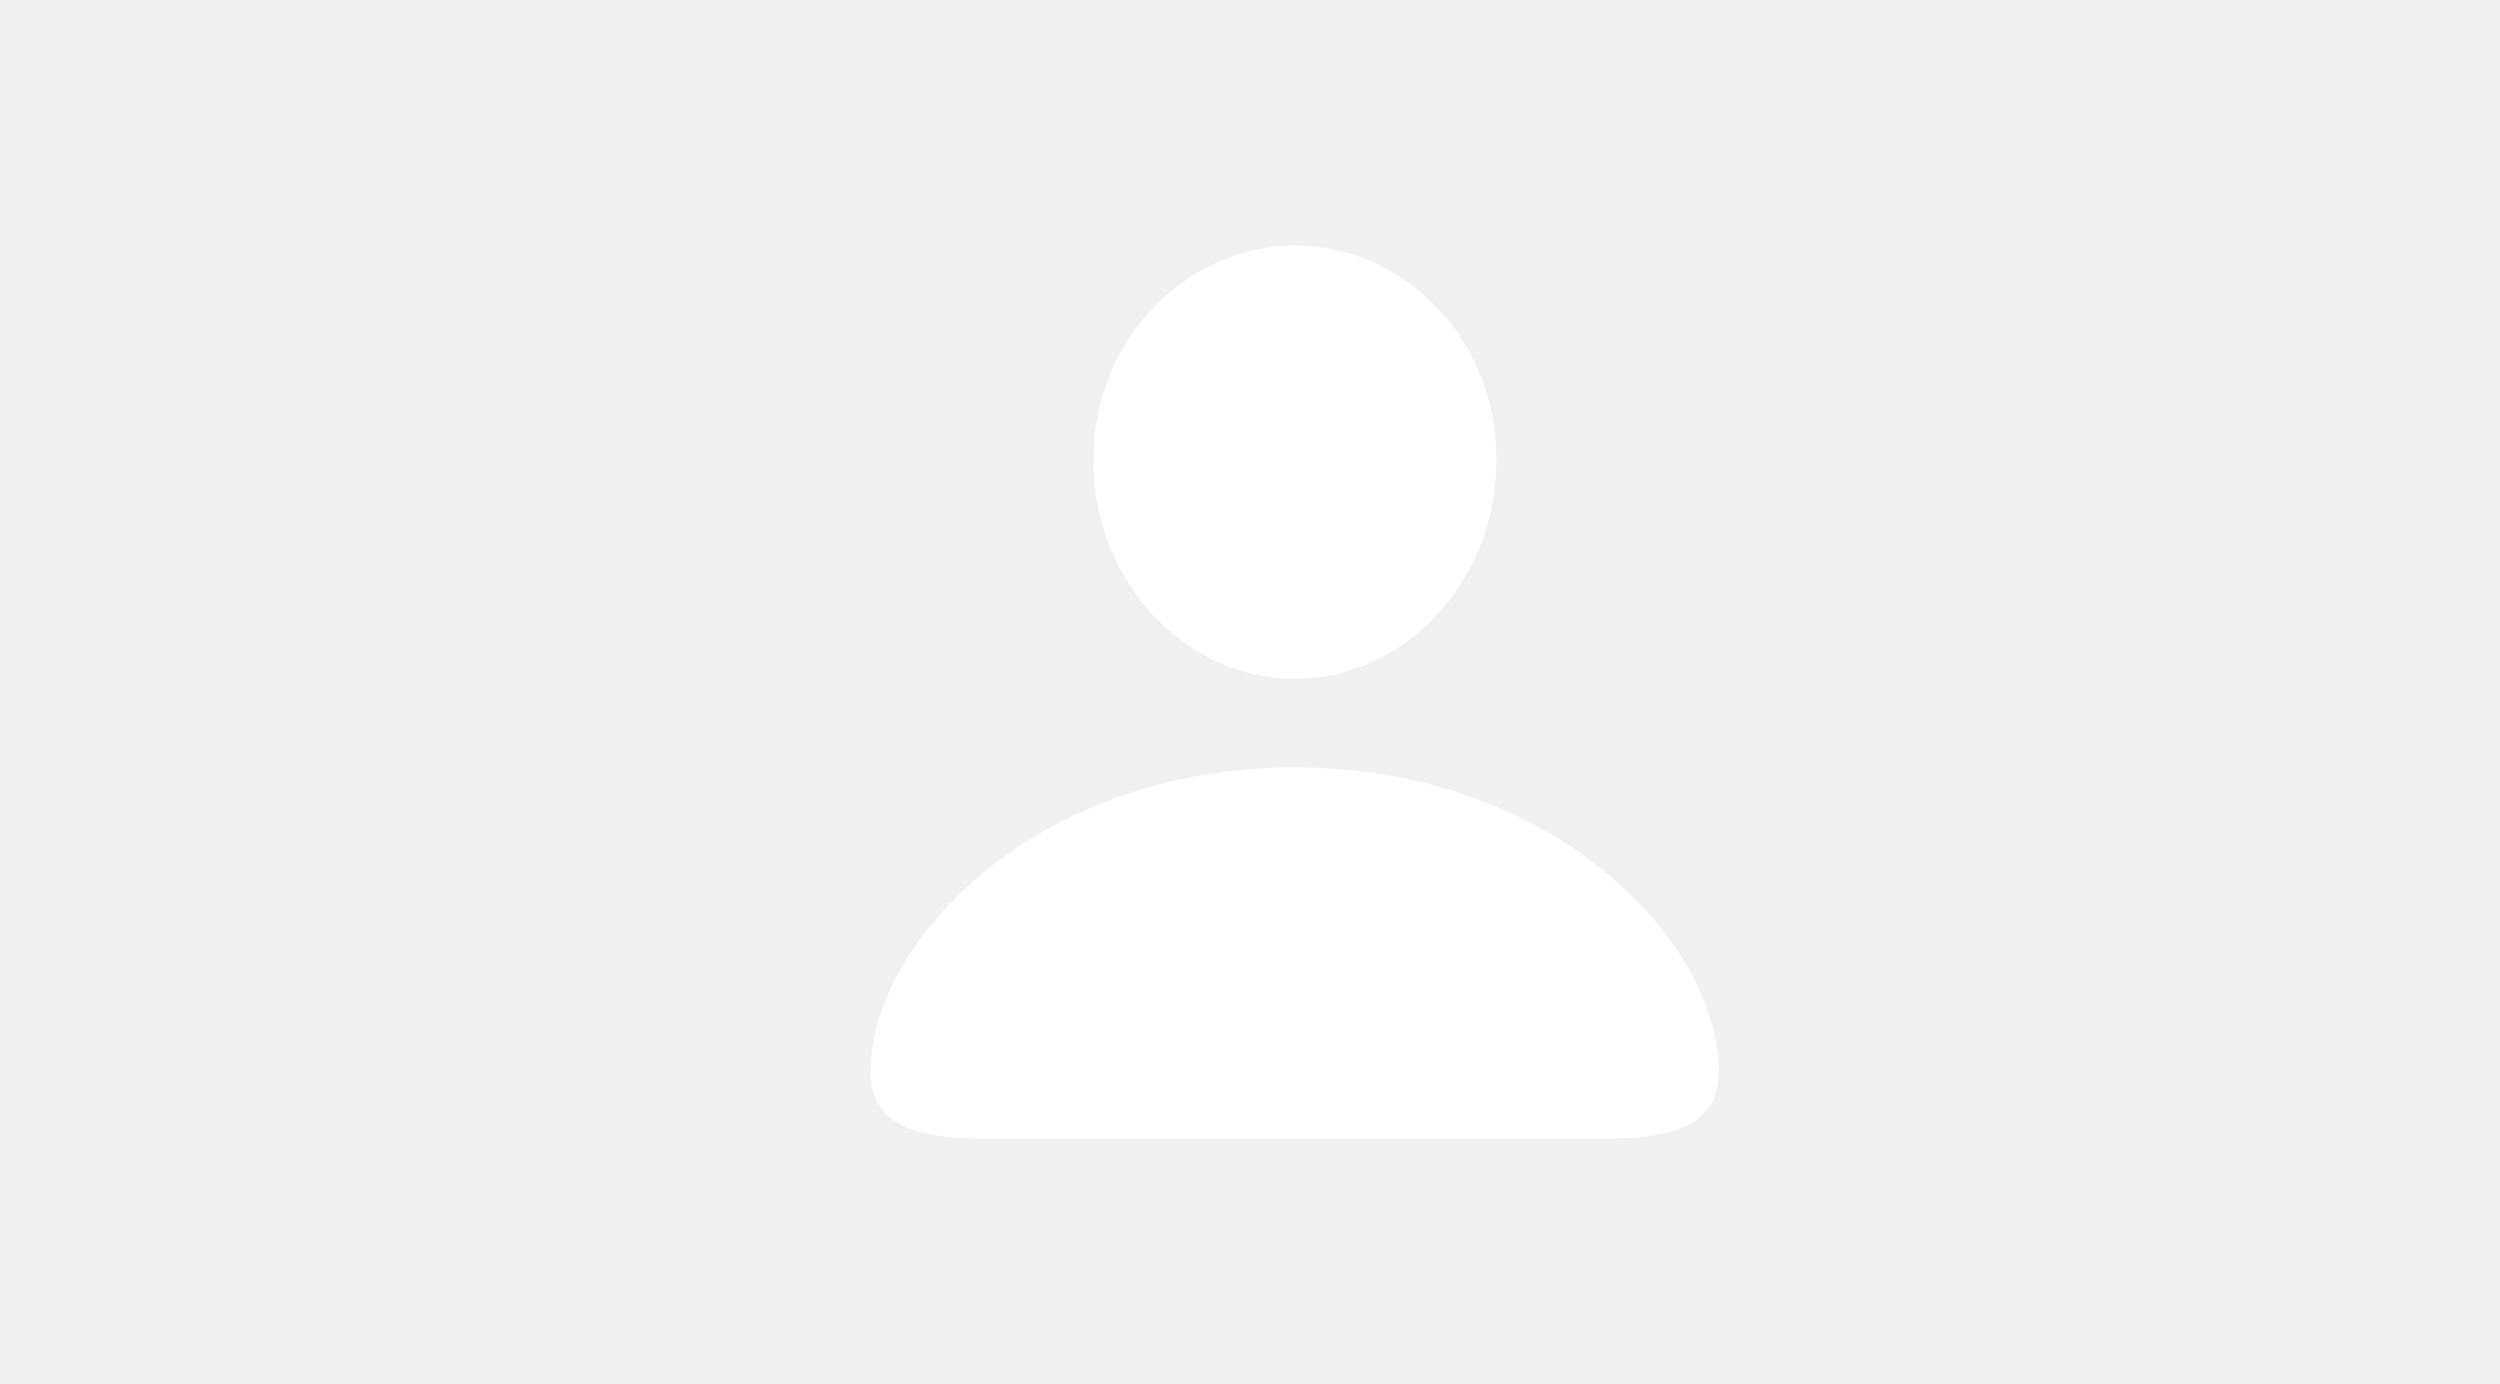
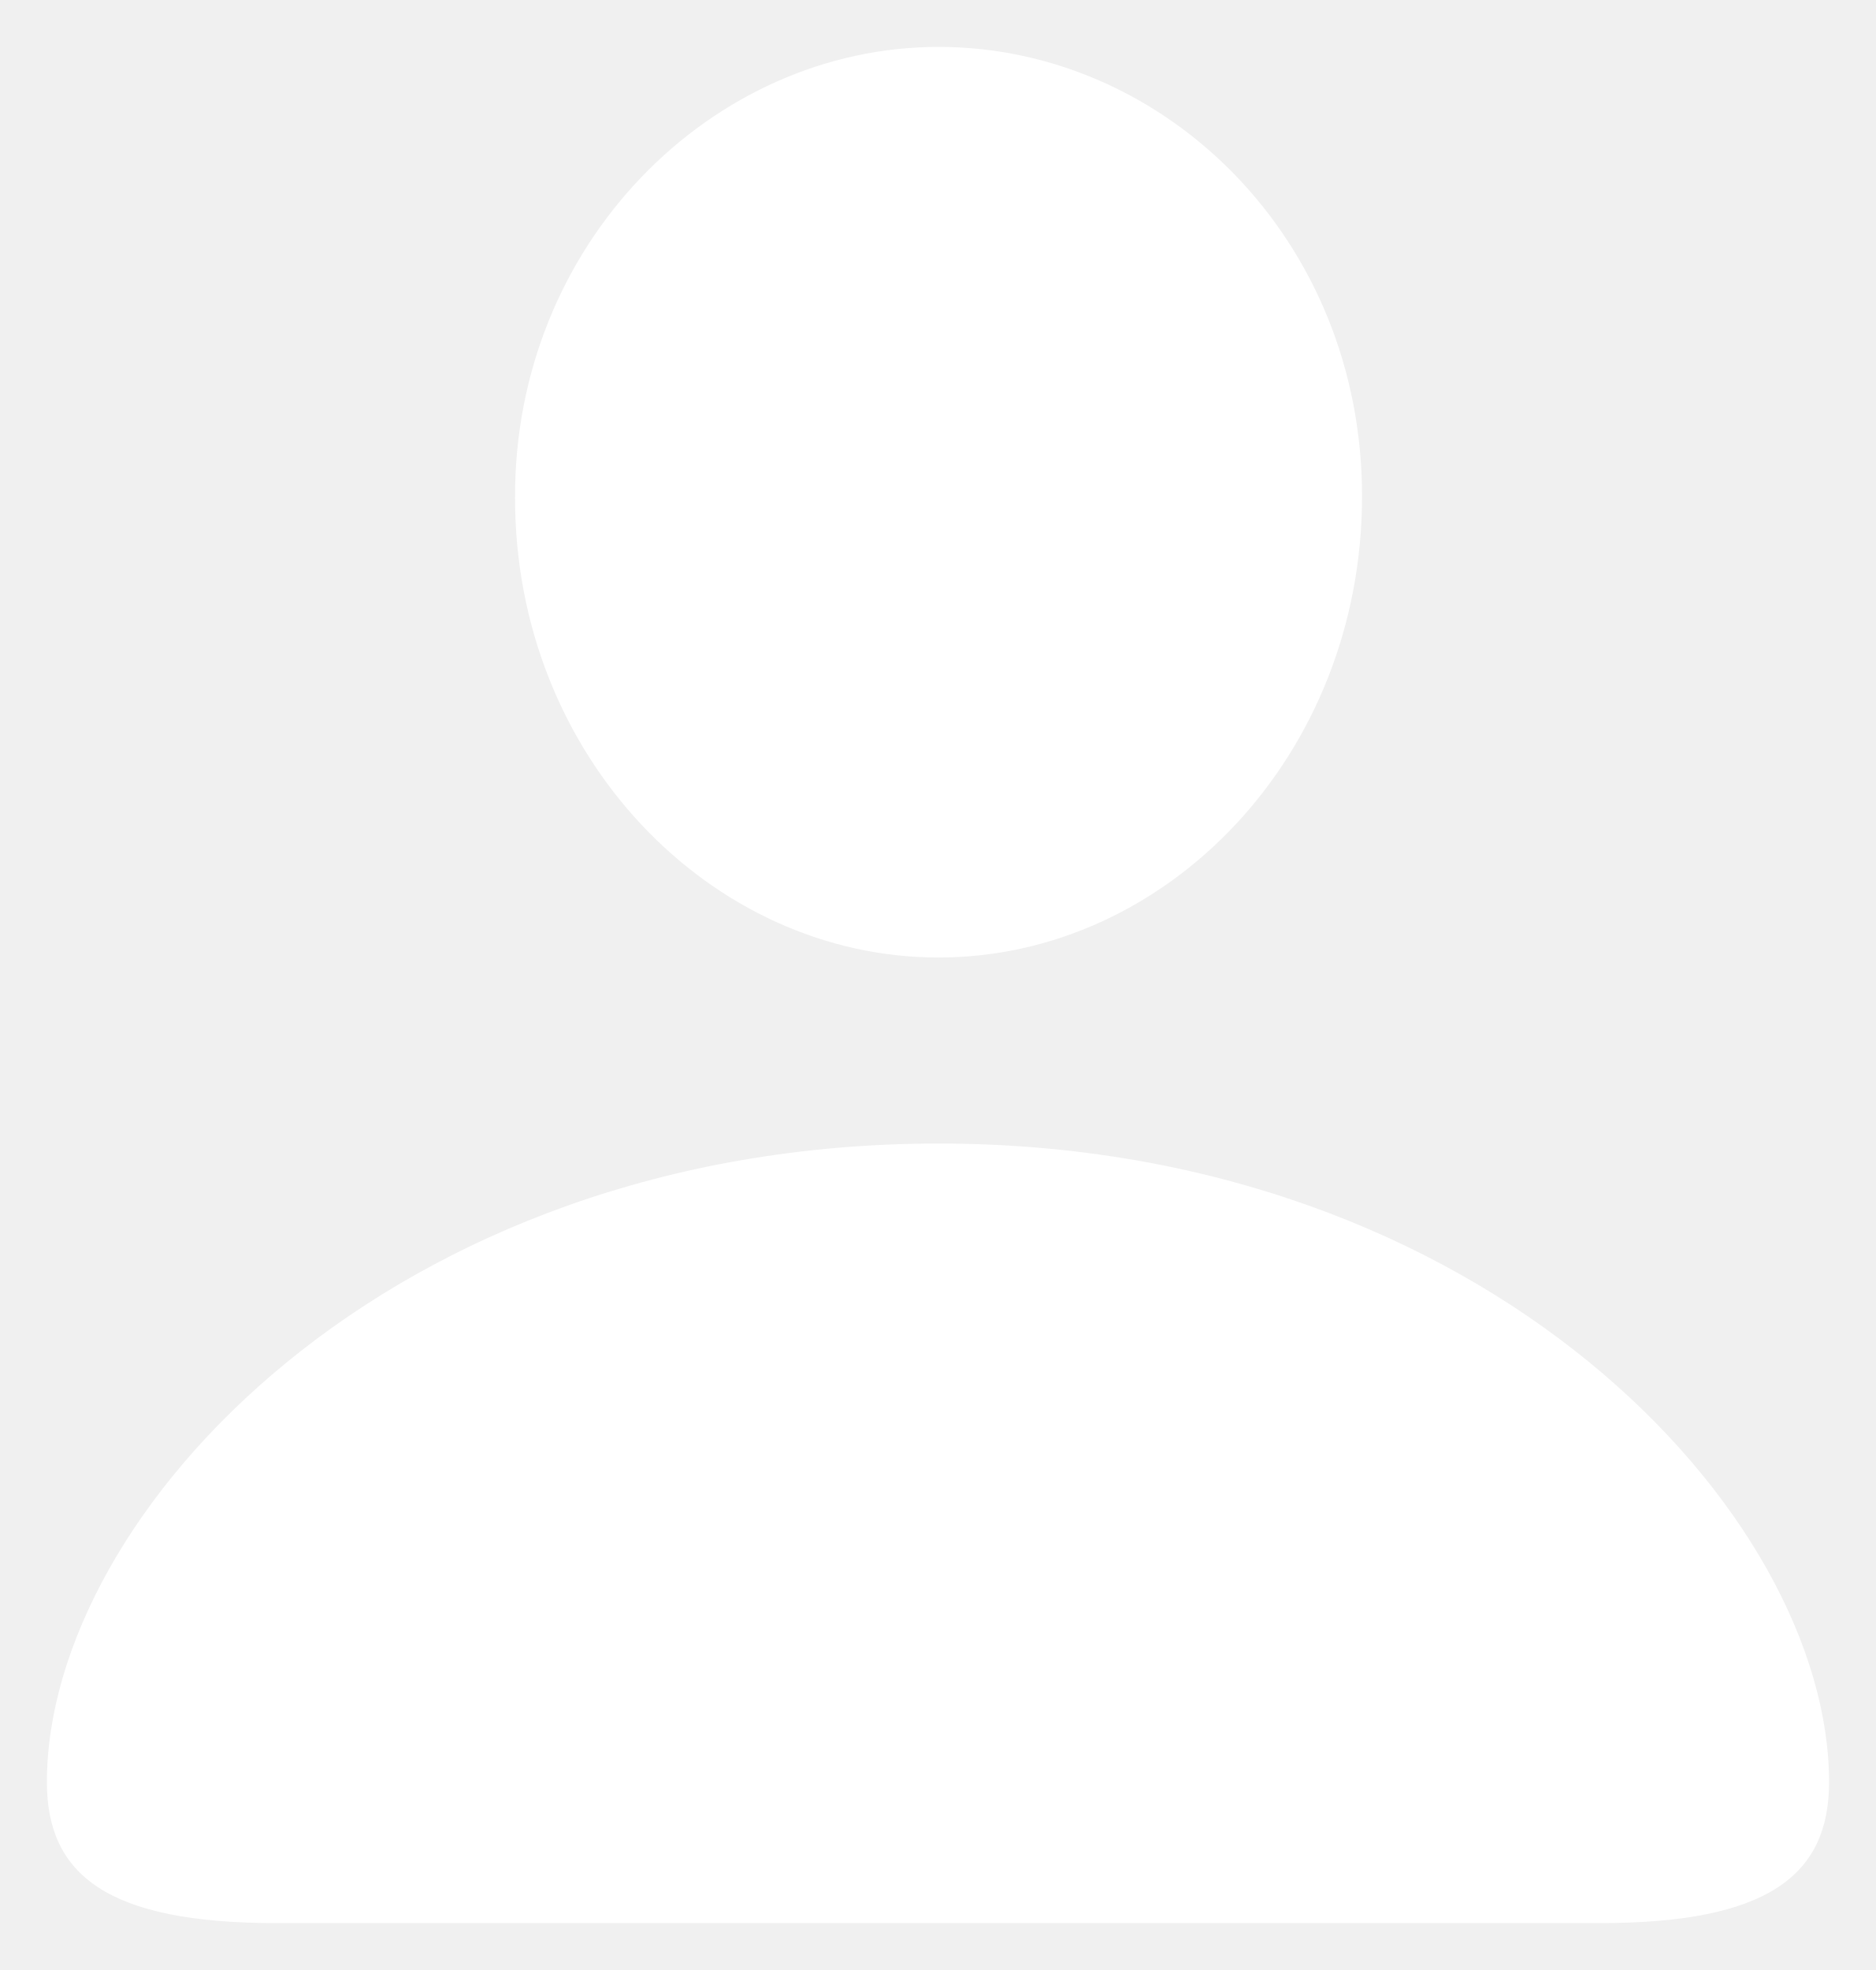
- <svg xmlns="http://www.w3.org/2000/svg" width="56" height="31" viewBox="0 0 56 31" fill="none">
-   <path fill-rule="evenodd" clip-rule="evenodd" d="M33.521 10.289C33.521 13.059 31.436 15.207 29.006 15.207C26.576 15.207 24.491 13.059 24.491 10.312C24.479 7.601 26.588 5.5 29.006 5.5C31.424 5.5 33.521 7.554 33.521 10.289ZM19.5 23.998C19.5 24.984 20.143 25.5 21.942 25.5H36.058C37.857 25.5 38.5 24.984 38.5 23.998C38.5 21.134 34.843 17.19 29.006 17.19C23.157 17.19 19.5 21.134 19.5 23.998Z" fill="white" />
+ <svg xmlns="http://www.w3.org/2000/svg" width="20" height="21" viewBox="0 0 20 21" fill="none">
+   <path fill-rule="evenodd" clip-rule="evenodd" d="M14.521 5.289C14.521 8.059 12.436 10.207 10.006 10.207C7.576 10.207 5.491 8.059 5.491 5.312C5.479 2.601 7.588 0.5 10.006 0.5C12.424 0.5 14.521 2.554 14.521 5.289ZM0.5 18.998C0.5 19.984 1.143 20.5 2.942 20.5H17.058C18.857 20.5 19.5 19.984 19.5 18.998C19.5 16.134 15.843 12.19 10.006 12.19C4.157 12.19 0.5 16.134 0.5 18.998Z" fill="white" />
</svg>
